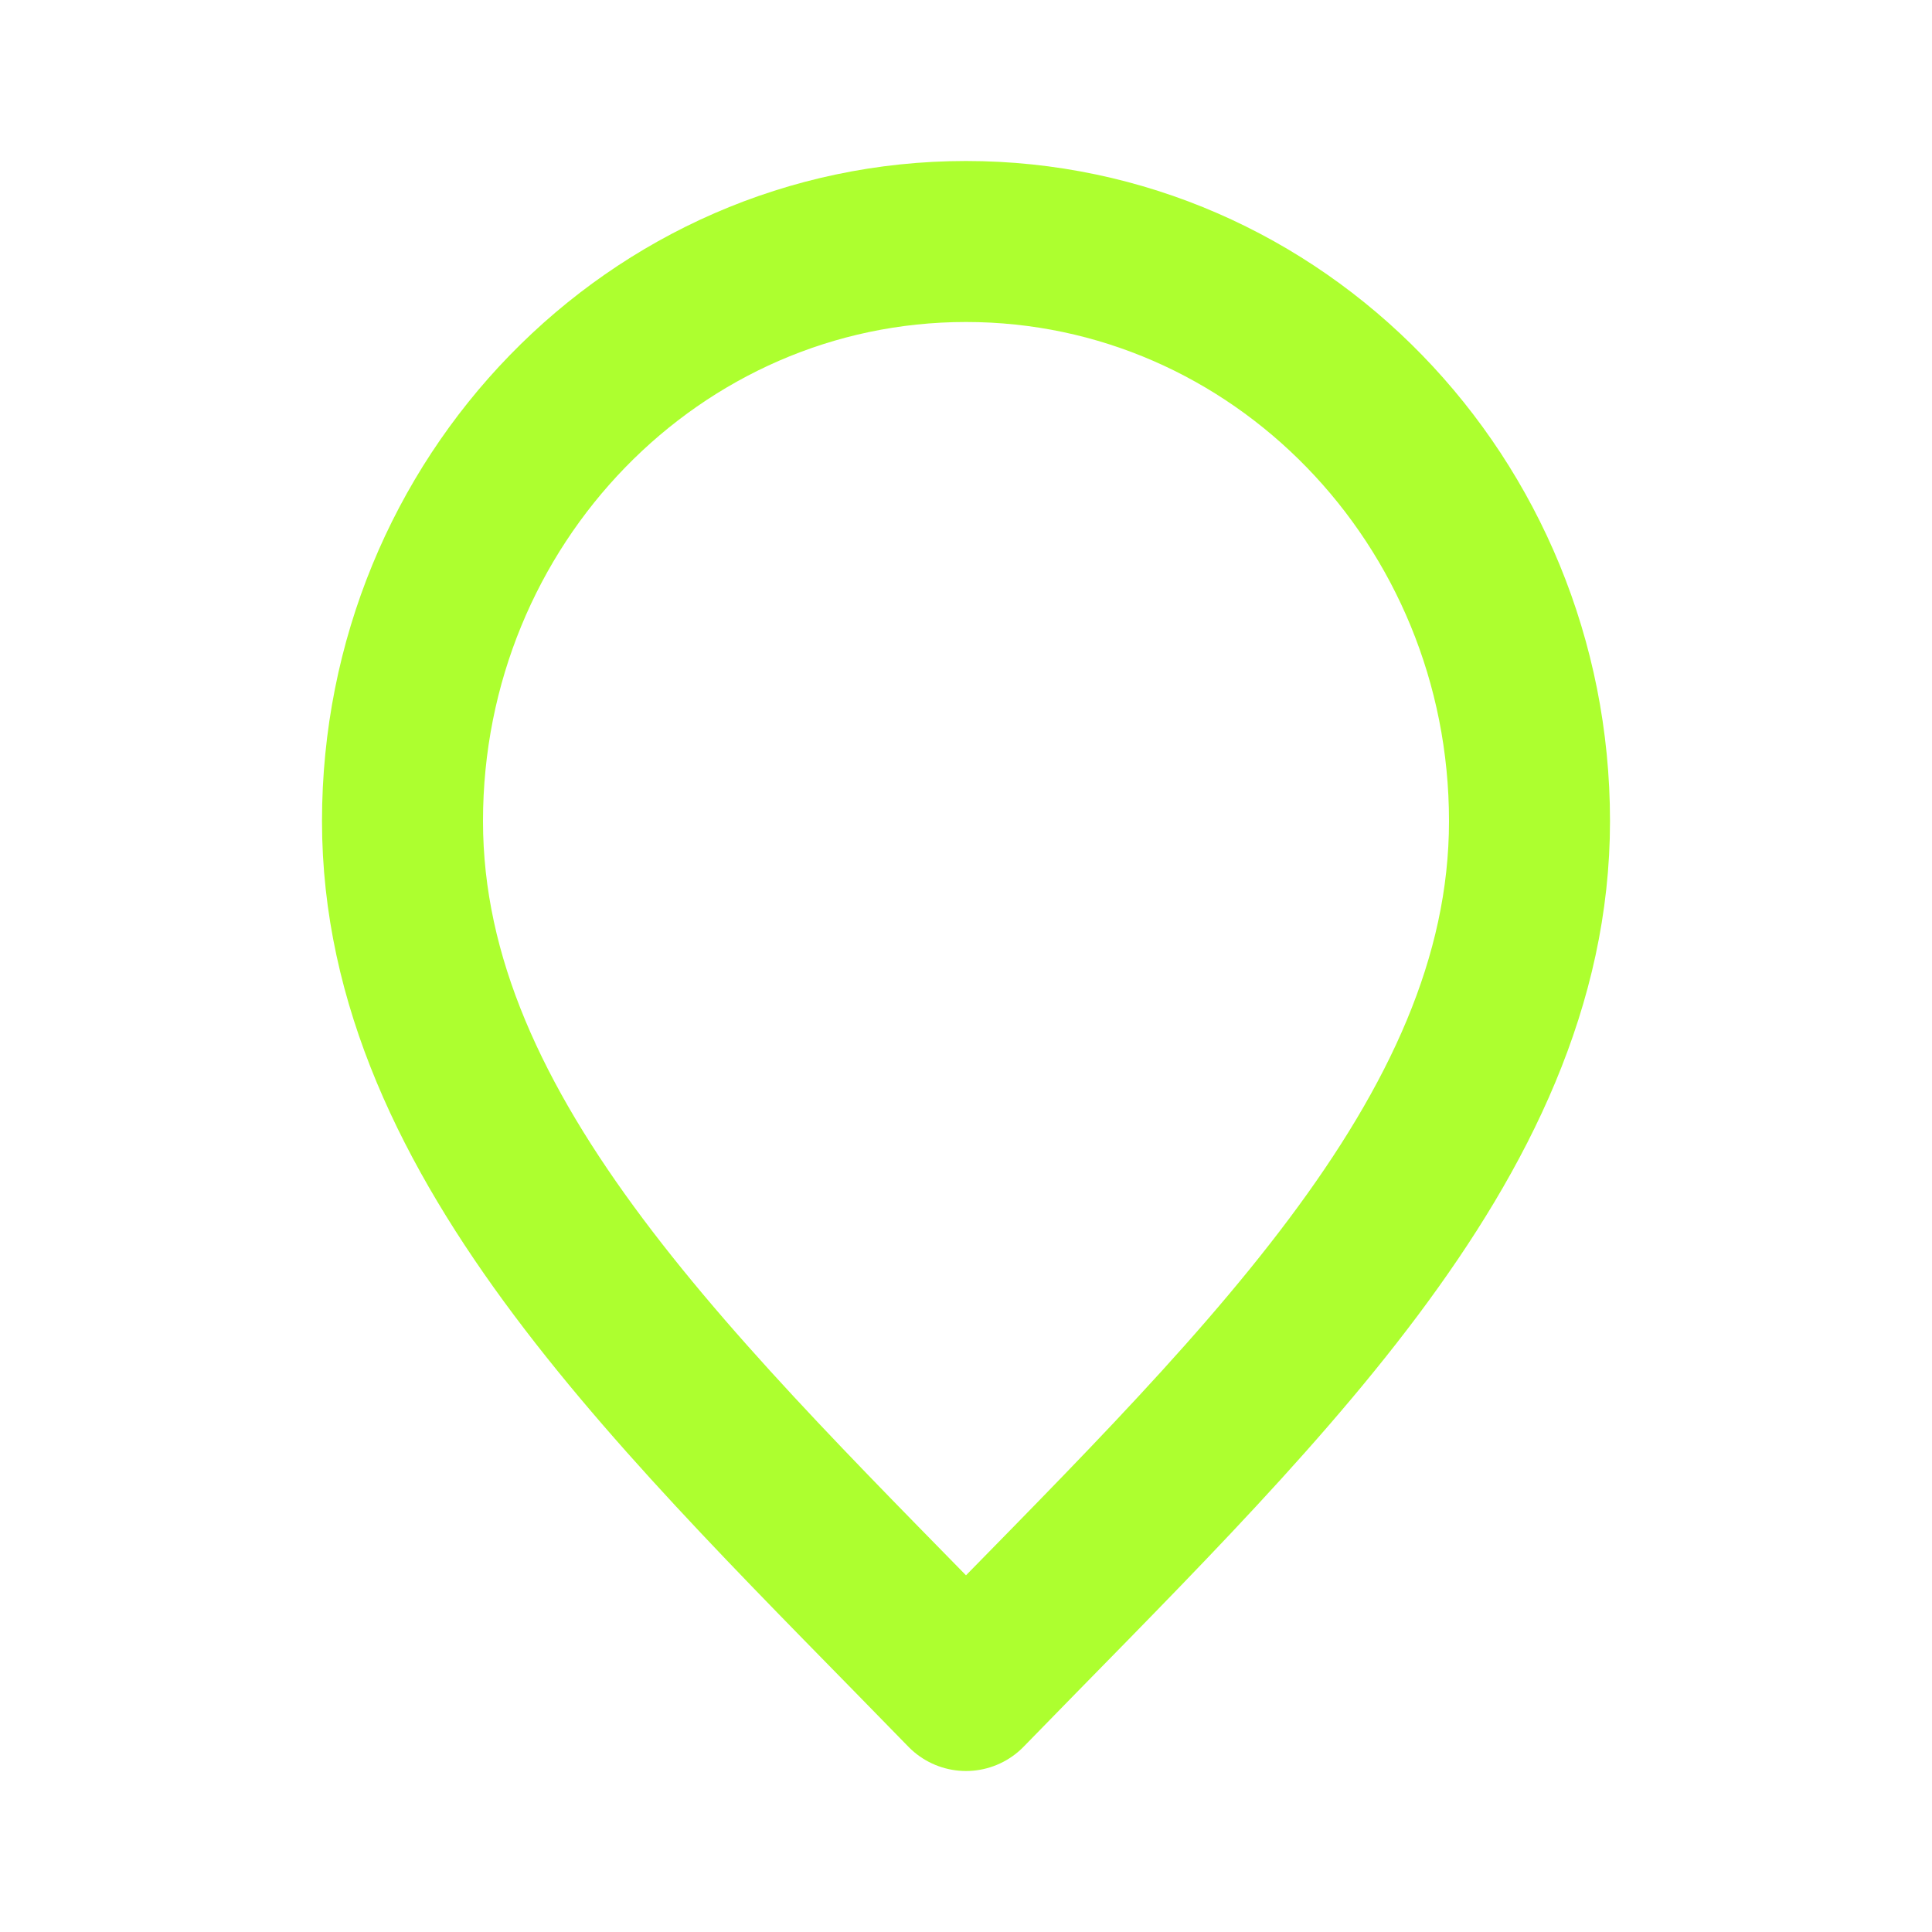
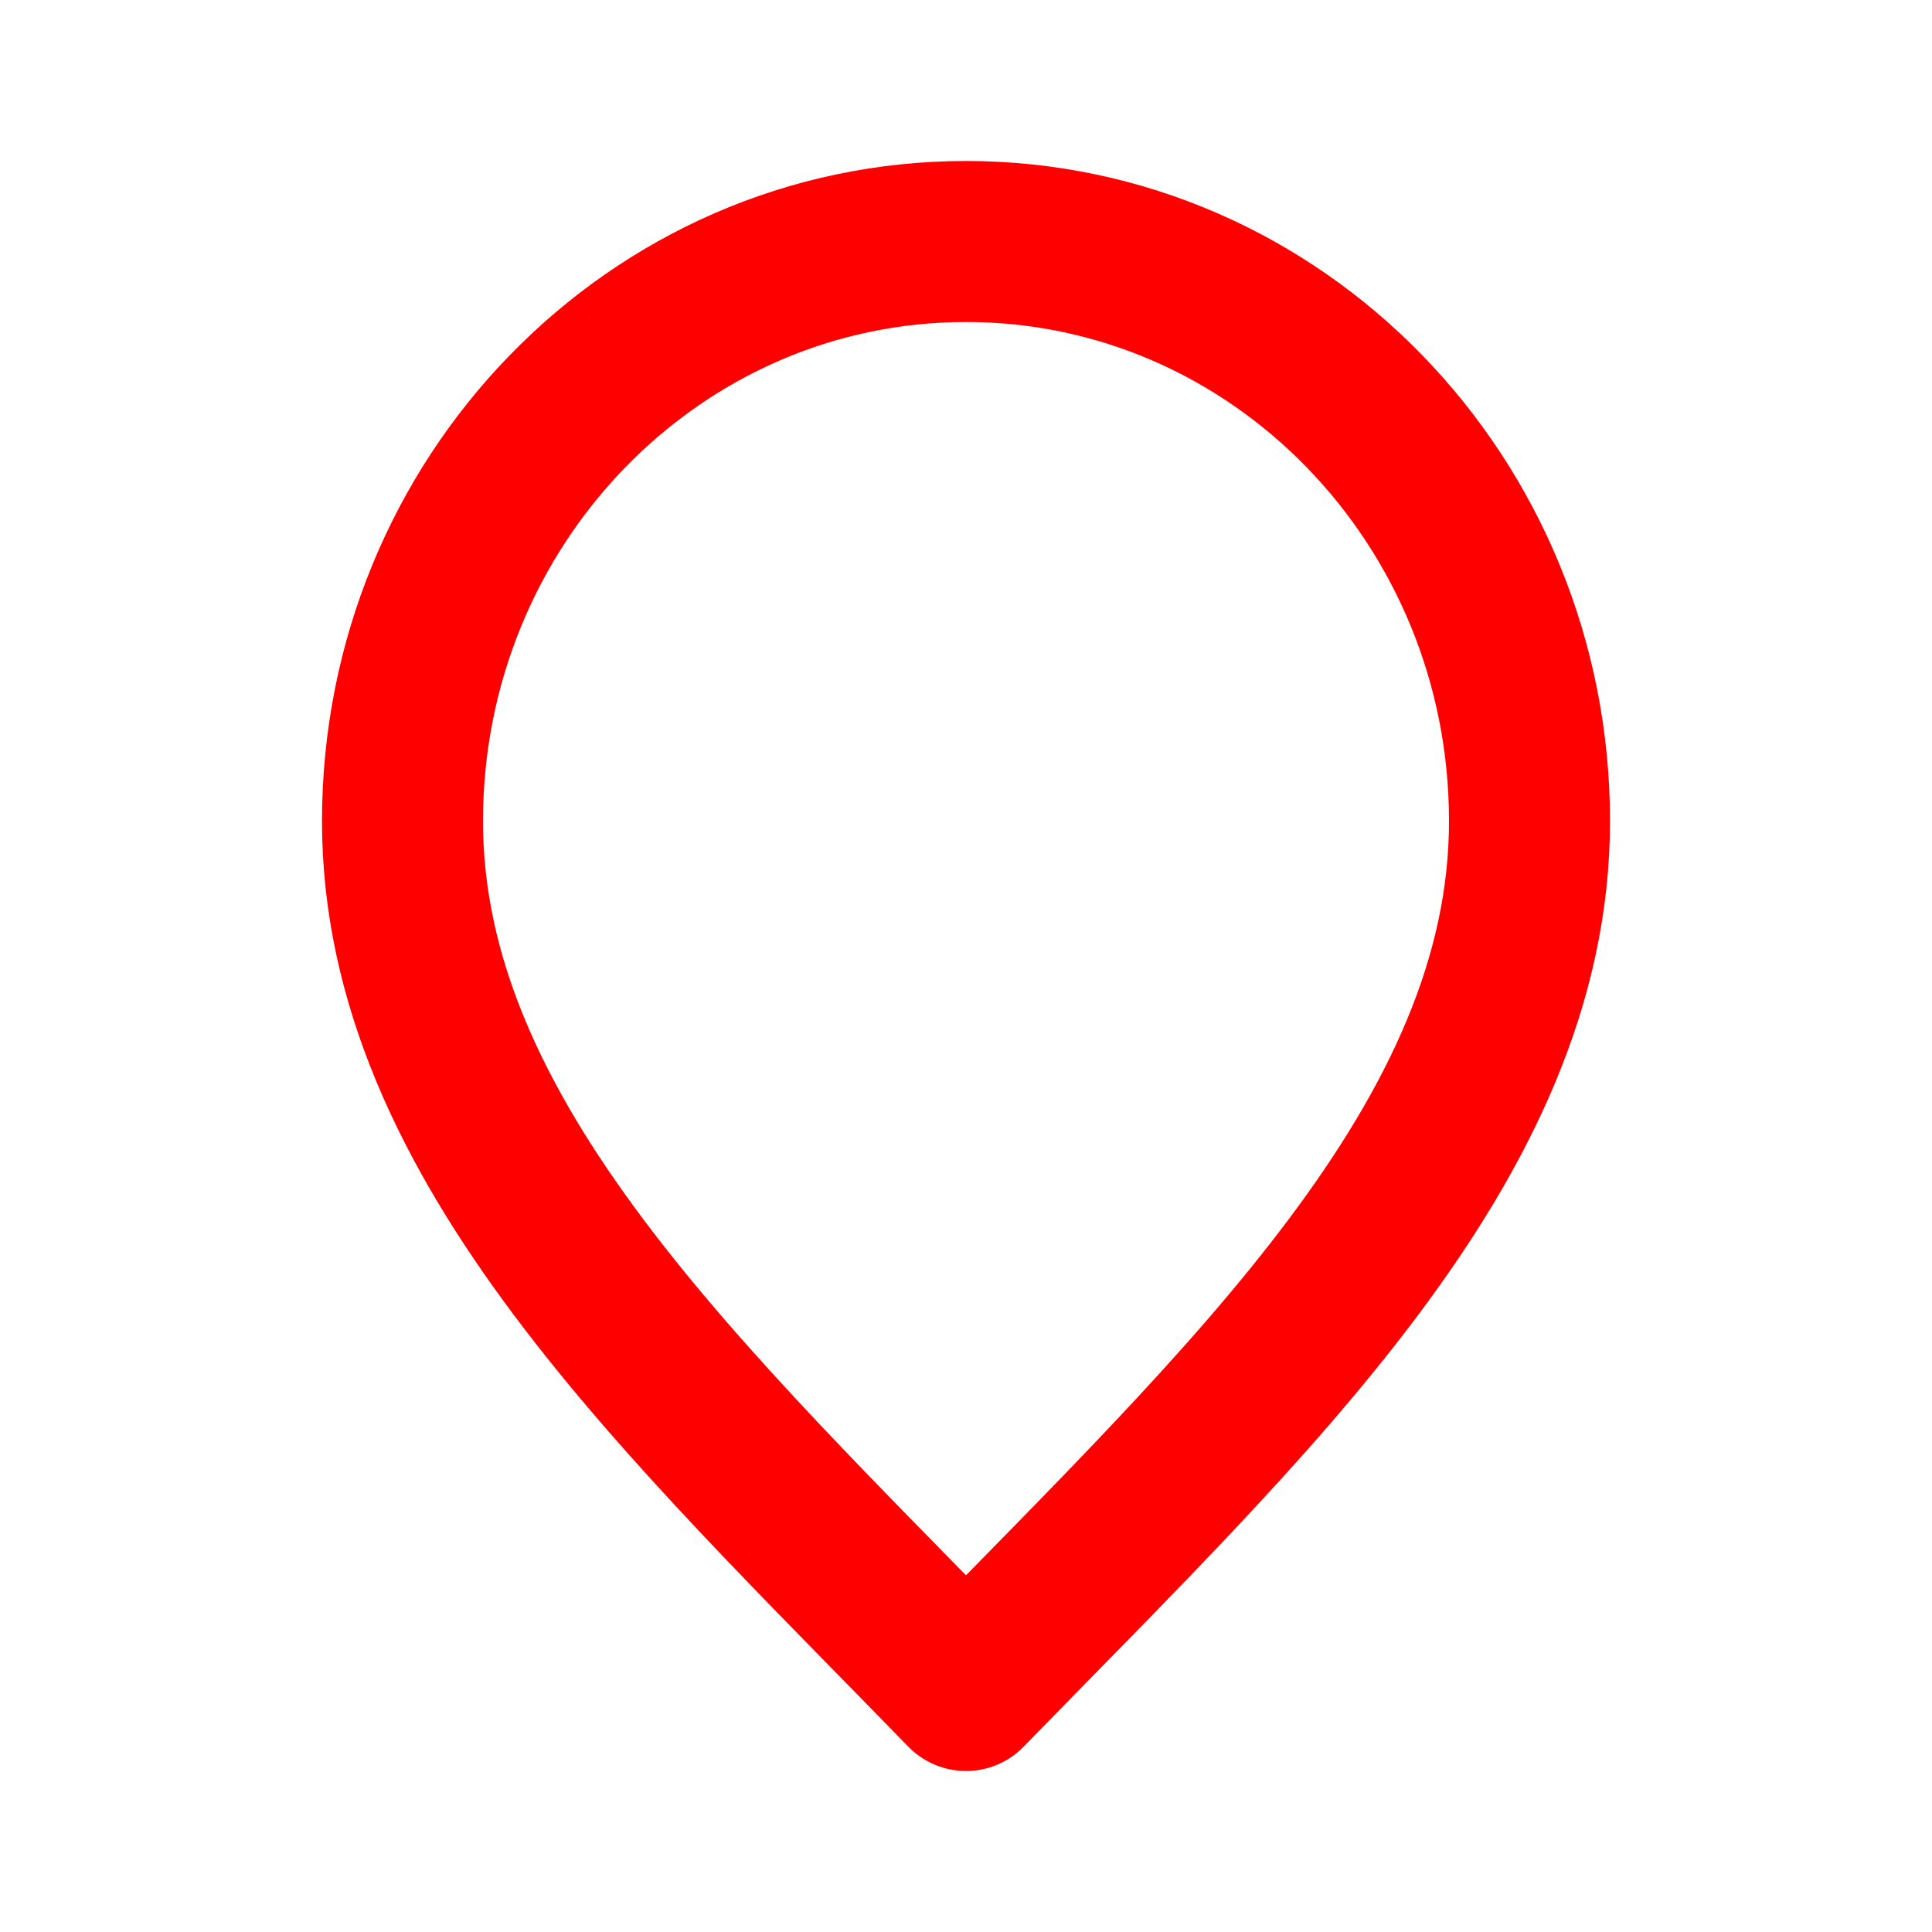
<svg xmlns="http://www.w3.org/2000/svg" width="800px" height="800px" viewBox="0 0 24 24" fill="none">
-   <path d="M12 21C15.5 17.4 19 14.176 19 10.2C19 6.224 15.866 3 12 3C8.134 3 5 6.224 5 10.2C5 14.176 8.5 17.4 12 21Z" stroke="greenyellow" stroke-width="2" stroke-linecap="round" stroke-linejoin="round" />
+   <path d="M12 21C15.5 17.4 19 14.176 19 10.2C19 6.224 15.866 3 12 3C8.134 3 5 6.224 5 10.2C5 14.176 8.5 17.4 12 21Z" stroke="red" stroke-width="2" stroke-linecap="round" stroke-linejoin="round" />
</svg>
